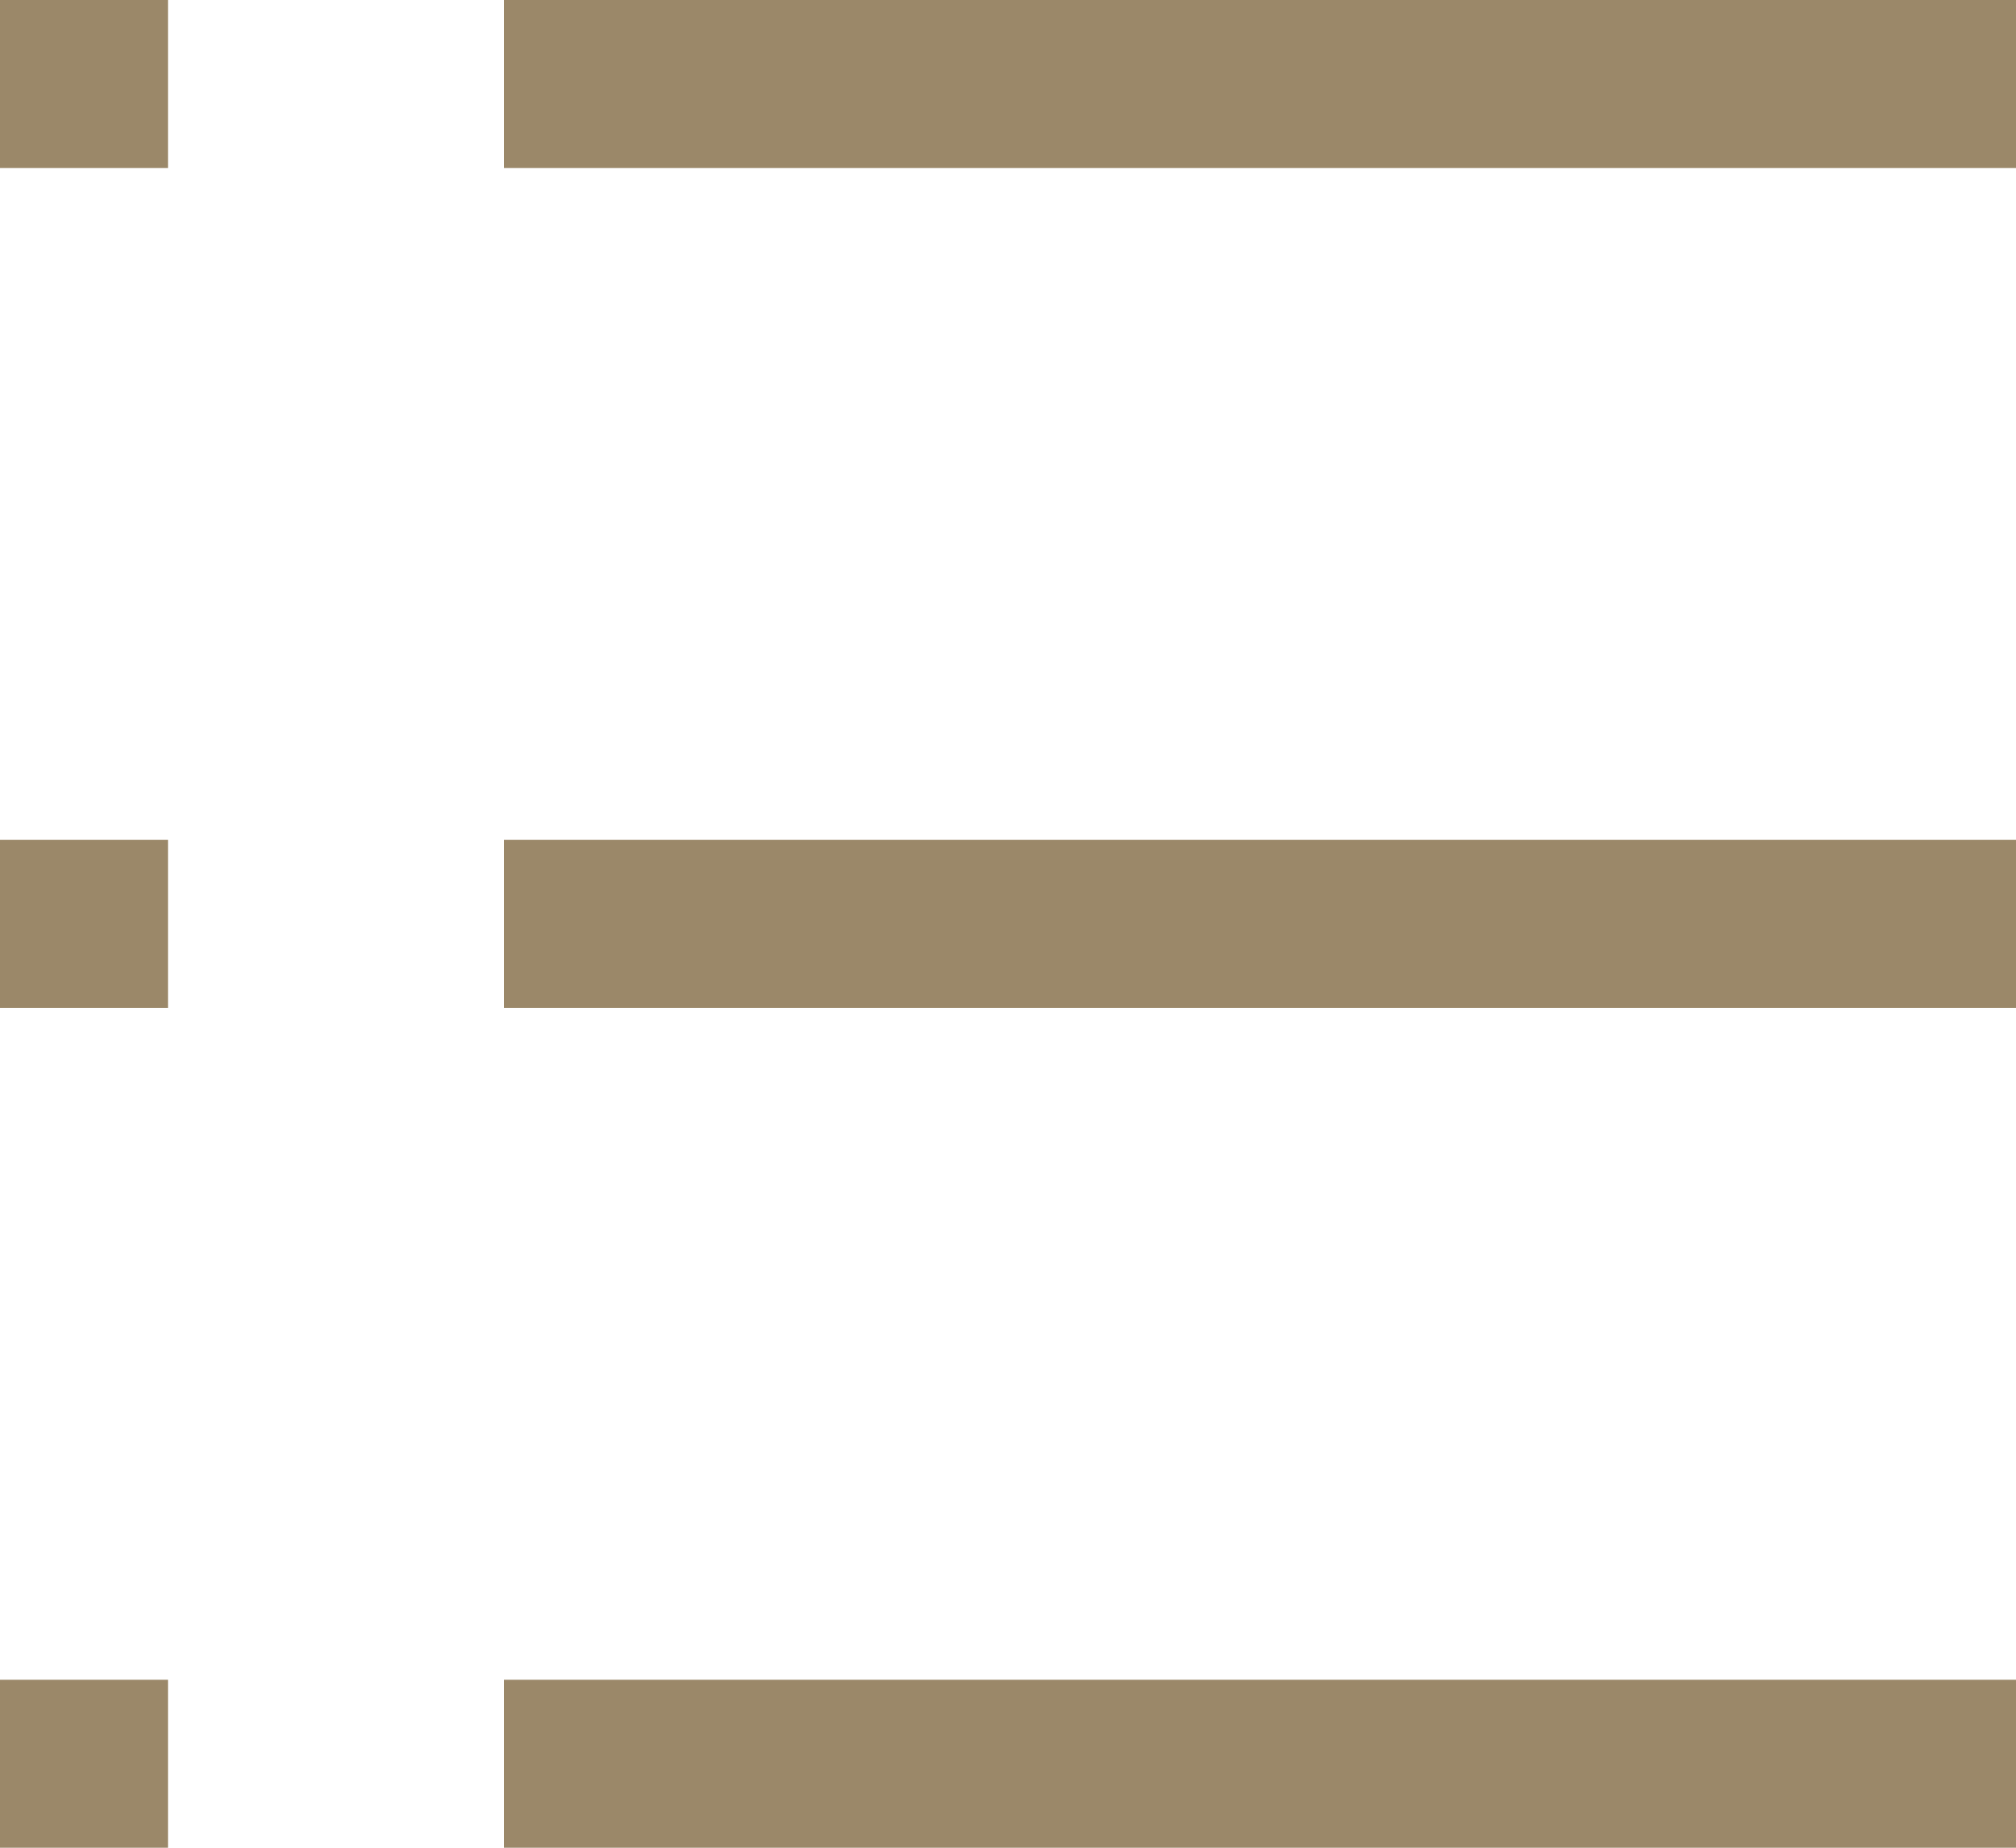
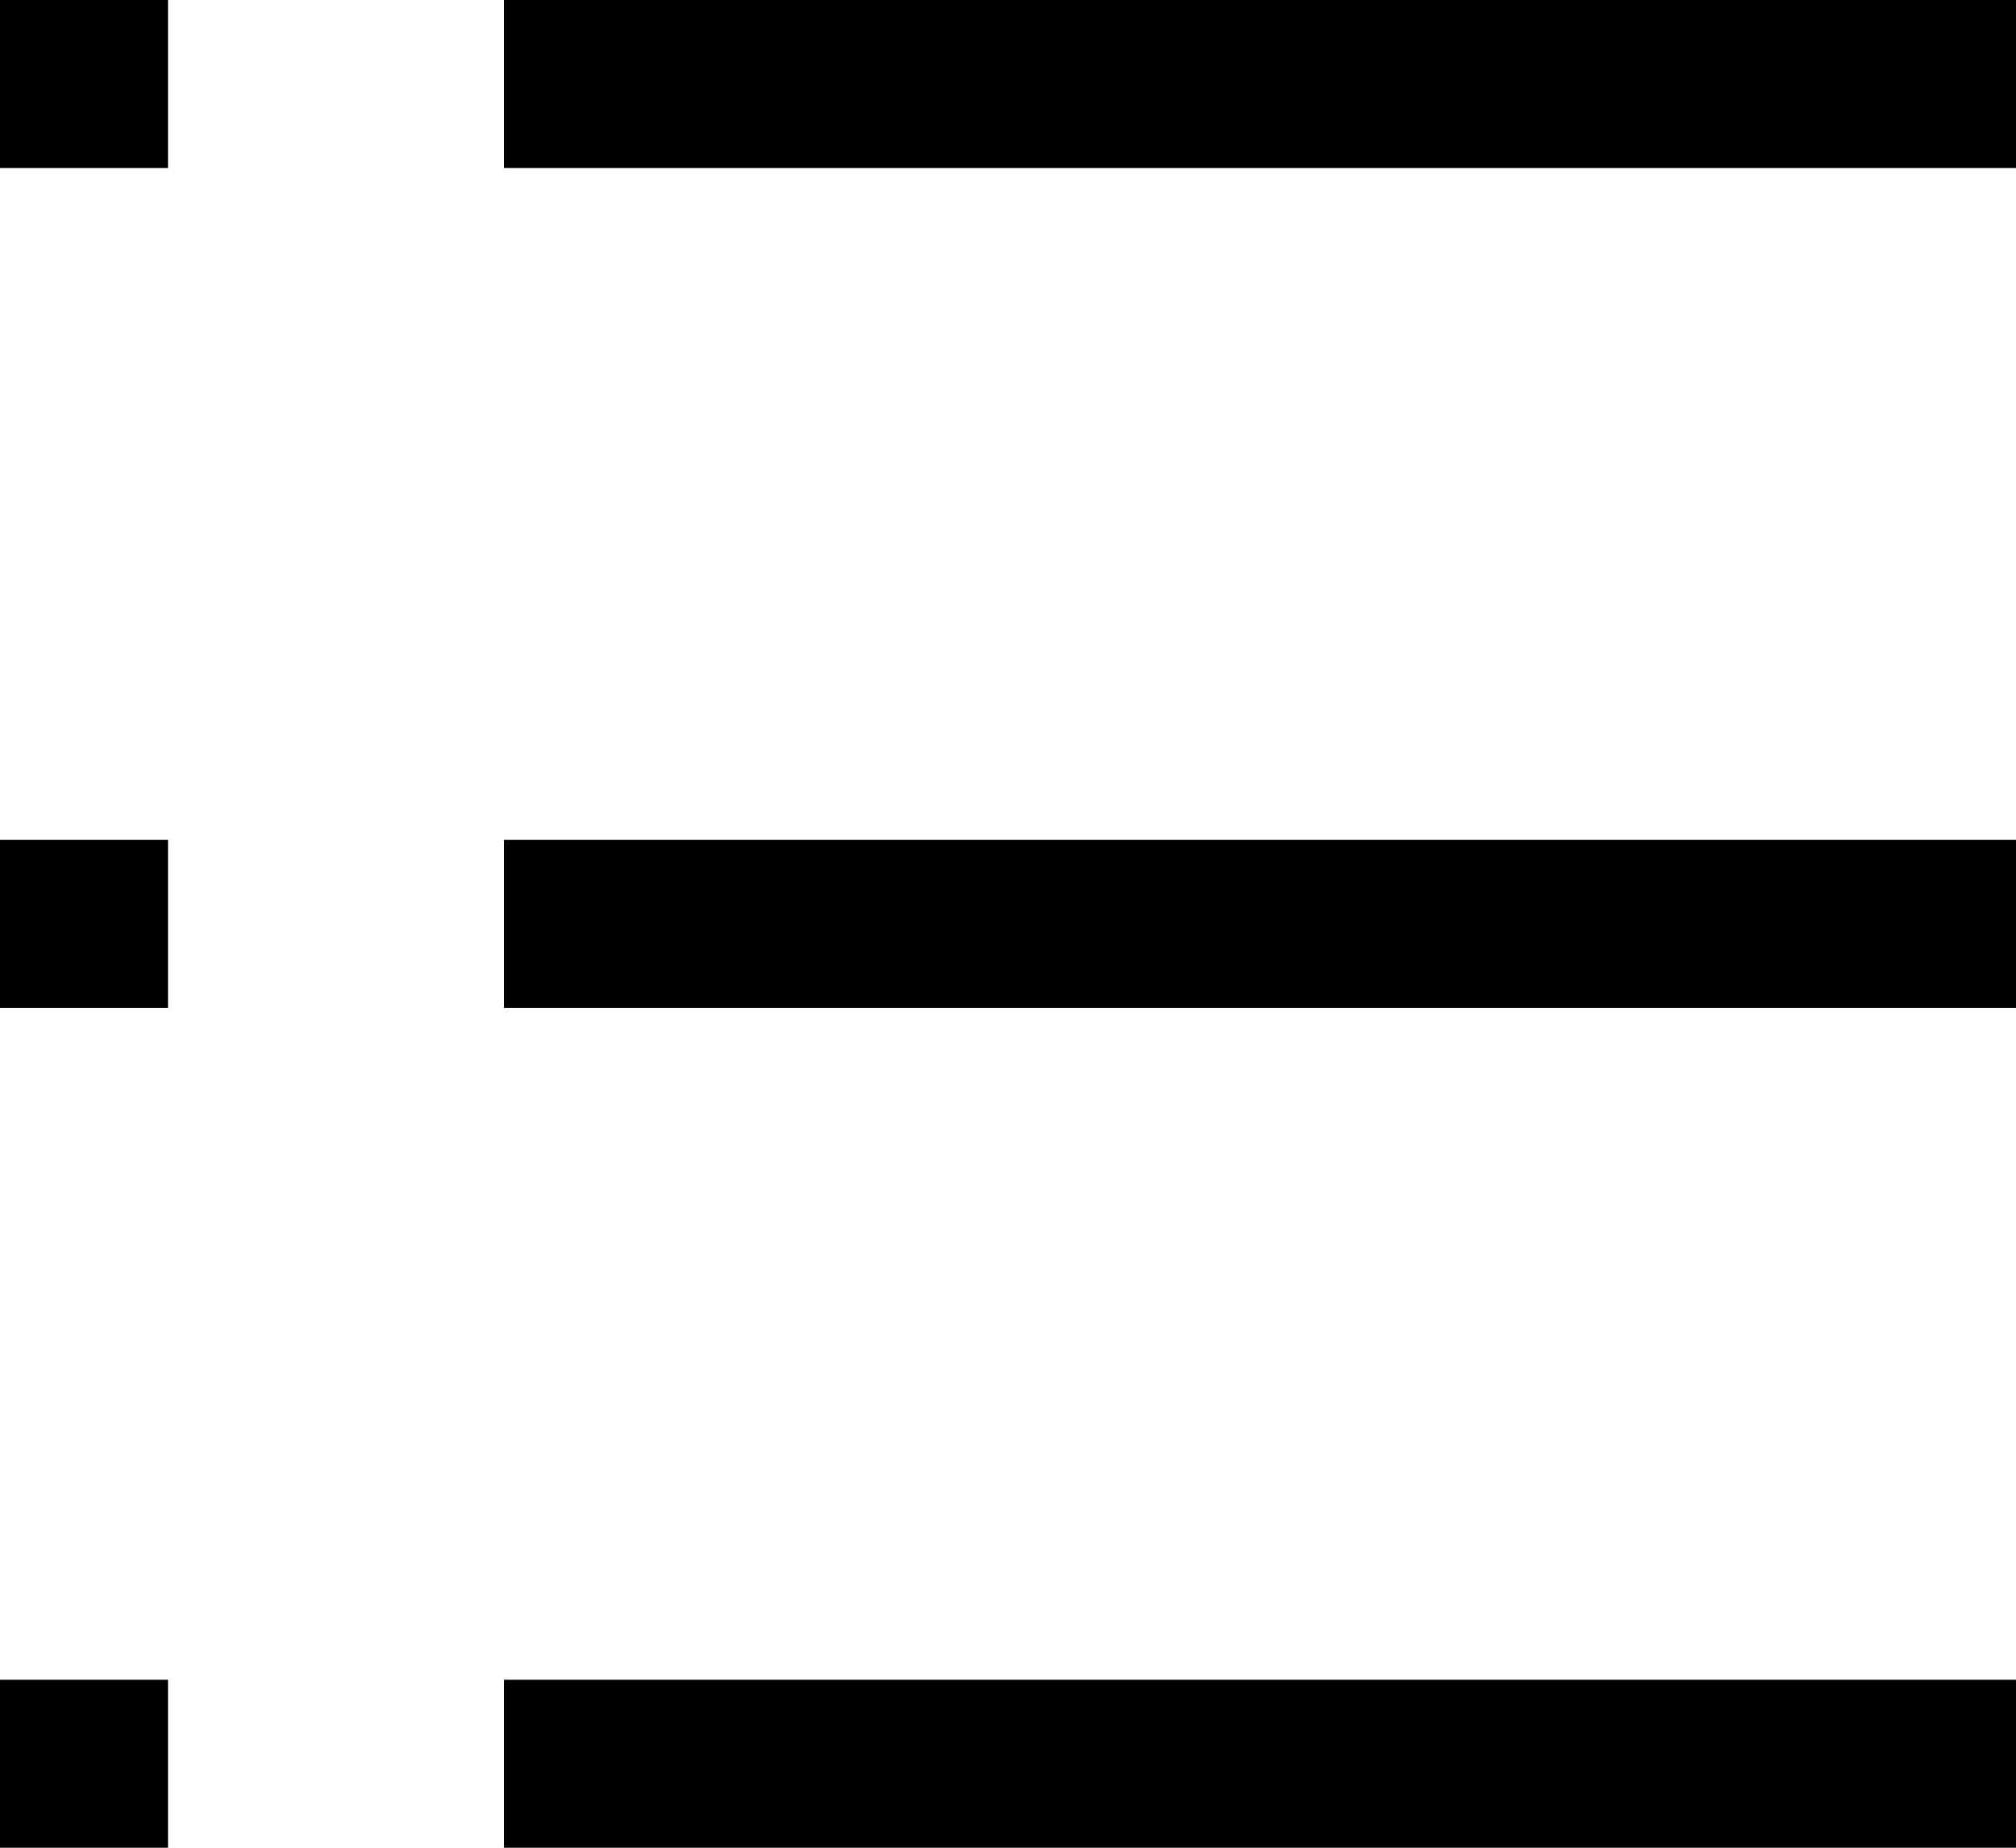
<svg xmlns="http://www.w3.org/2000/svg" width="12" height="11" viewBox="0 0 12 11" fill="none">
-   <path fill-rule="evenodd" clip-rule="evenodd" d="M0 0H1V1H0V0ZM12 0H3V1H12V0ZM12 5H3V6H12V5ZM3 10H12V11H3V10ZM1 5H0V6H1V5ZM0 10H1V11H0V10Z" fill="#9B8869" />
+   <path fill-rule="evenodd" clip-rule="evenodd" d="M0 0H1V1H0V0ZM12 0H3V1H12V0ZM12 5H3V6H12V5ZM3 10H12V11H3V10ZM1 5H0V6H1V5ZM0 10H1V11H0V10Z" fill="currentColor" />
</svg>
